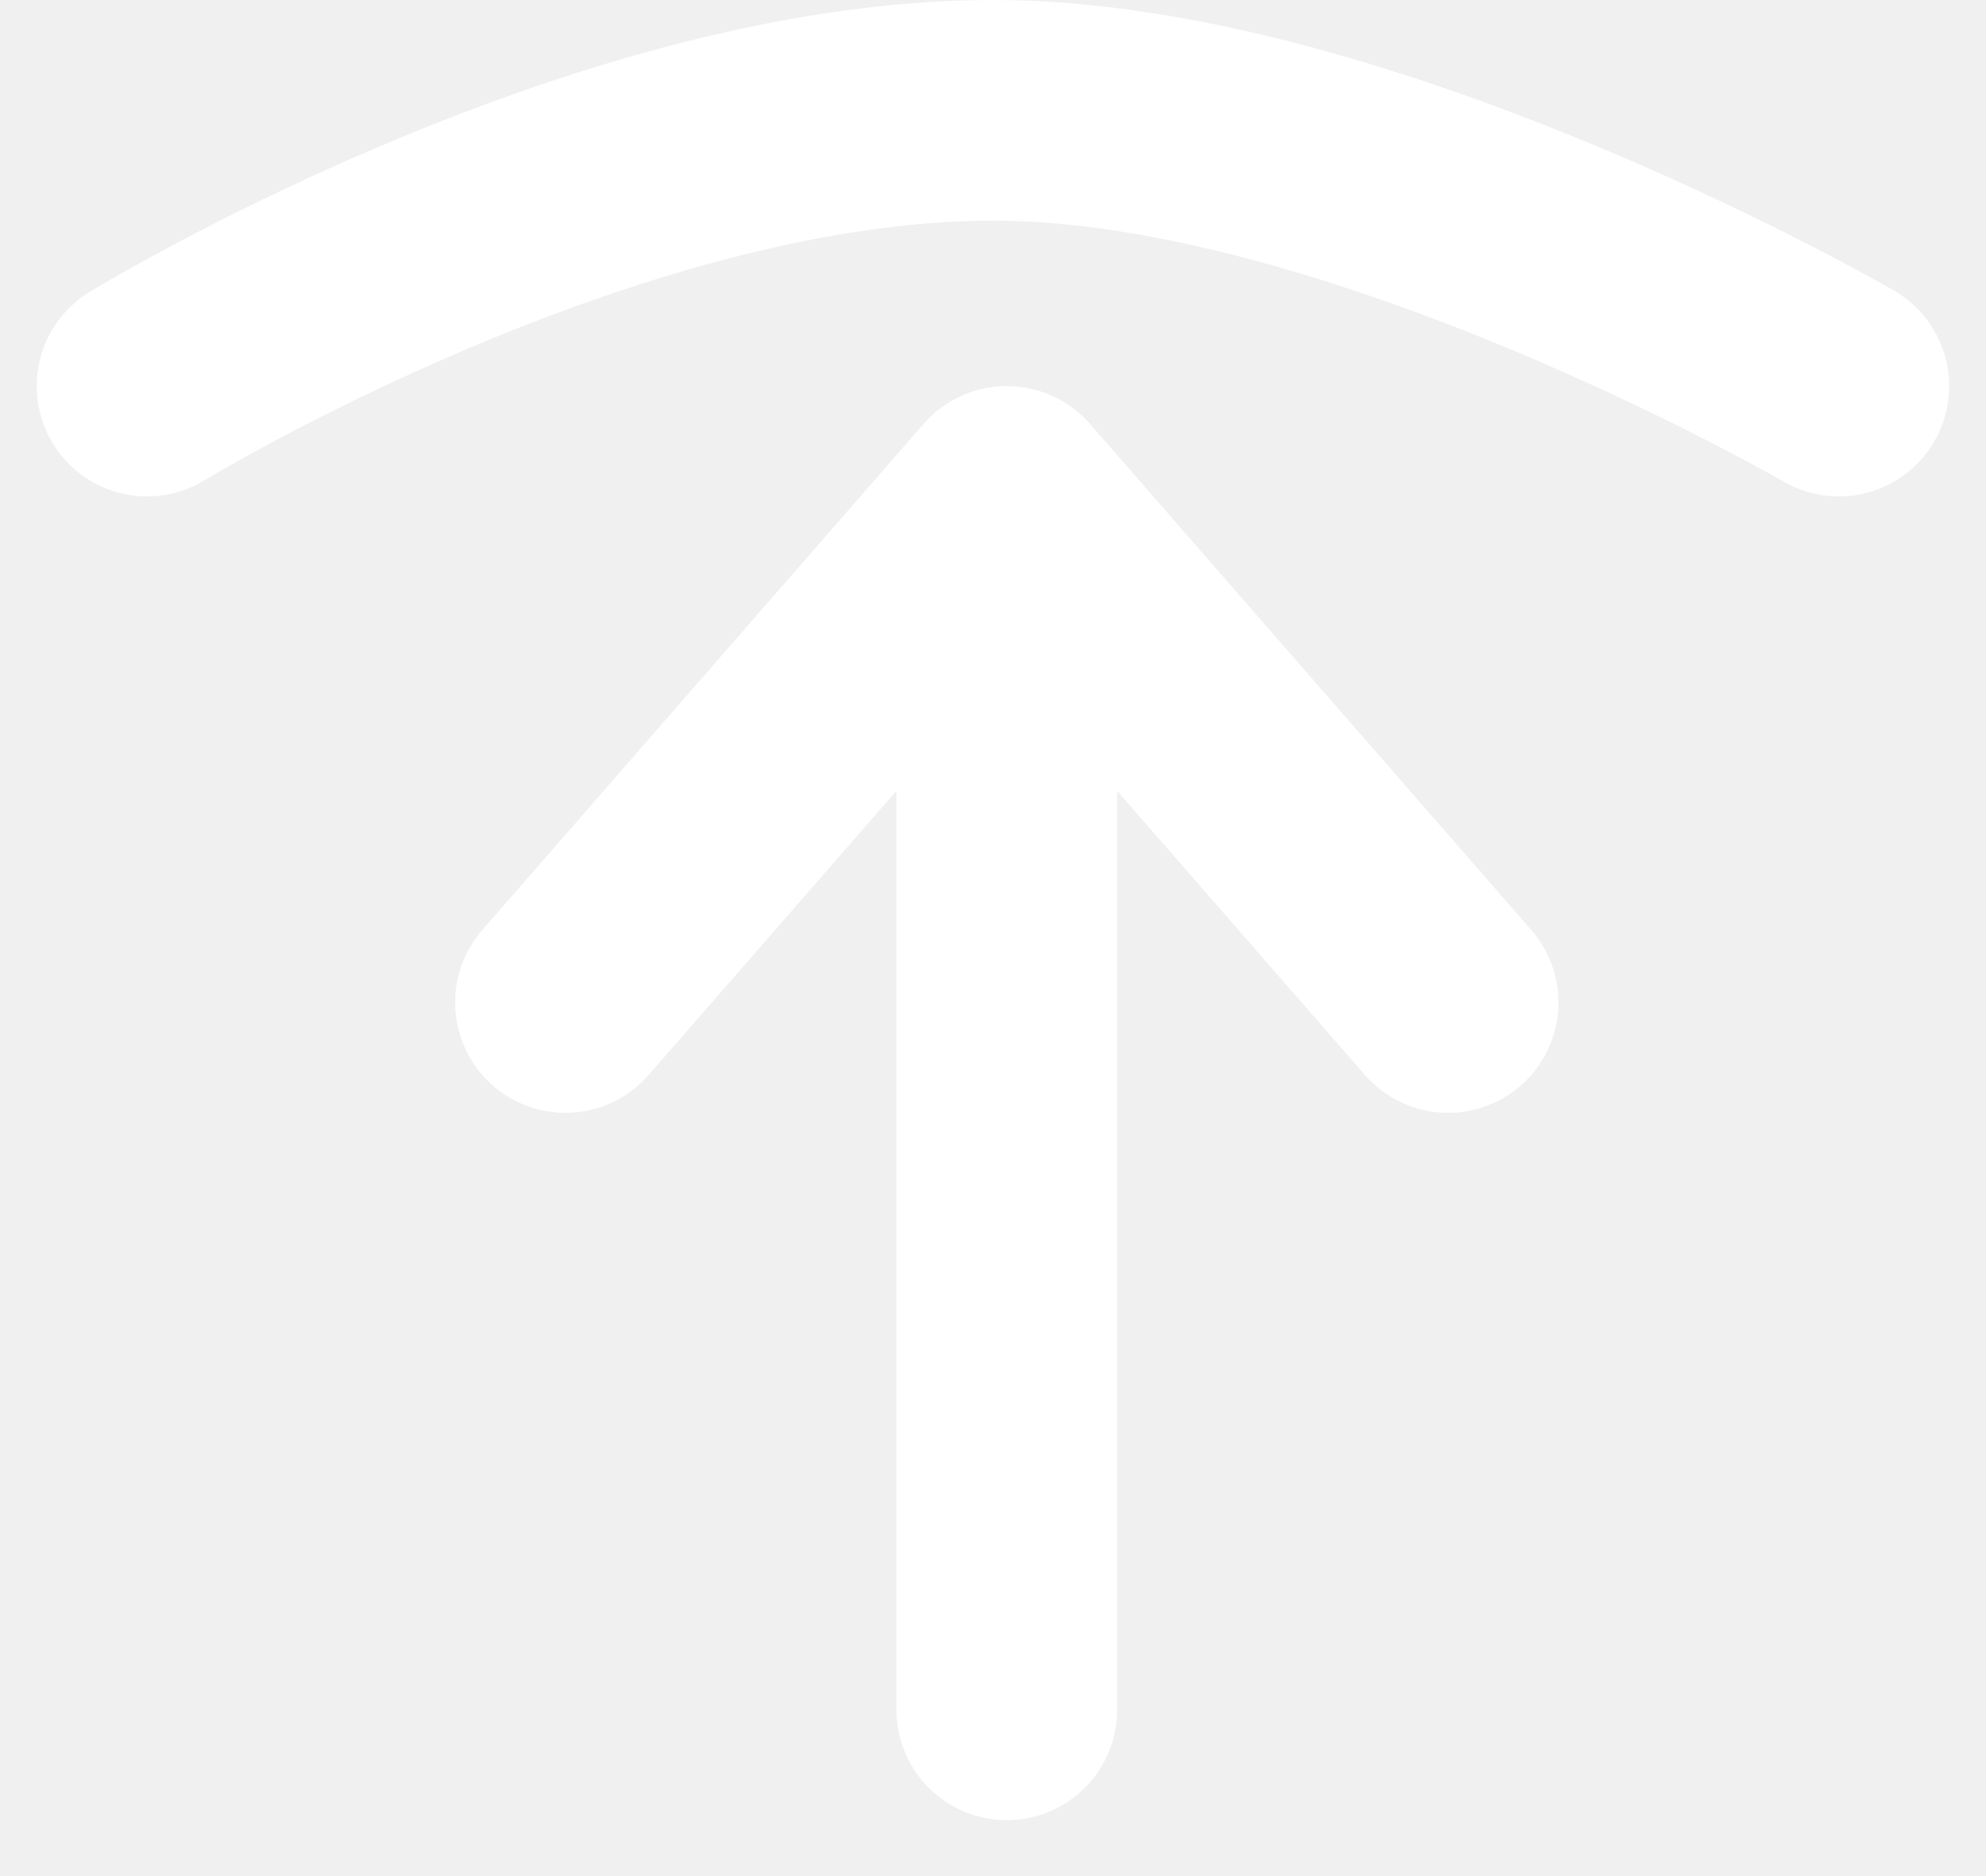
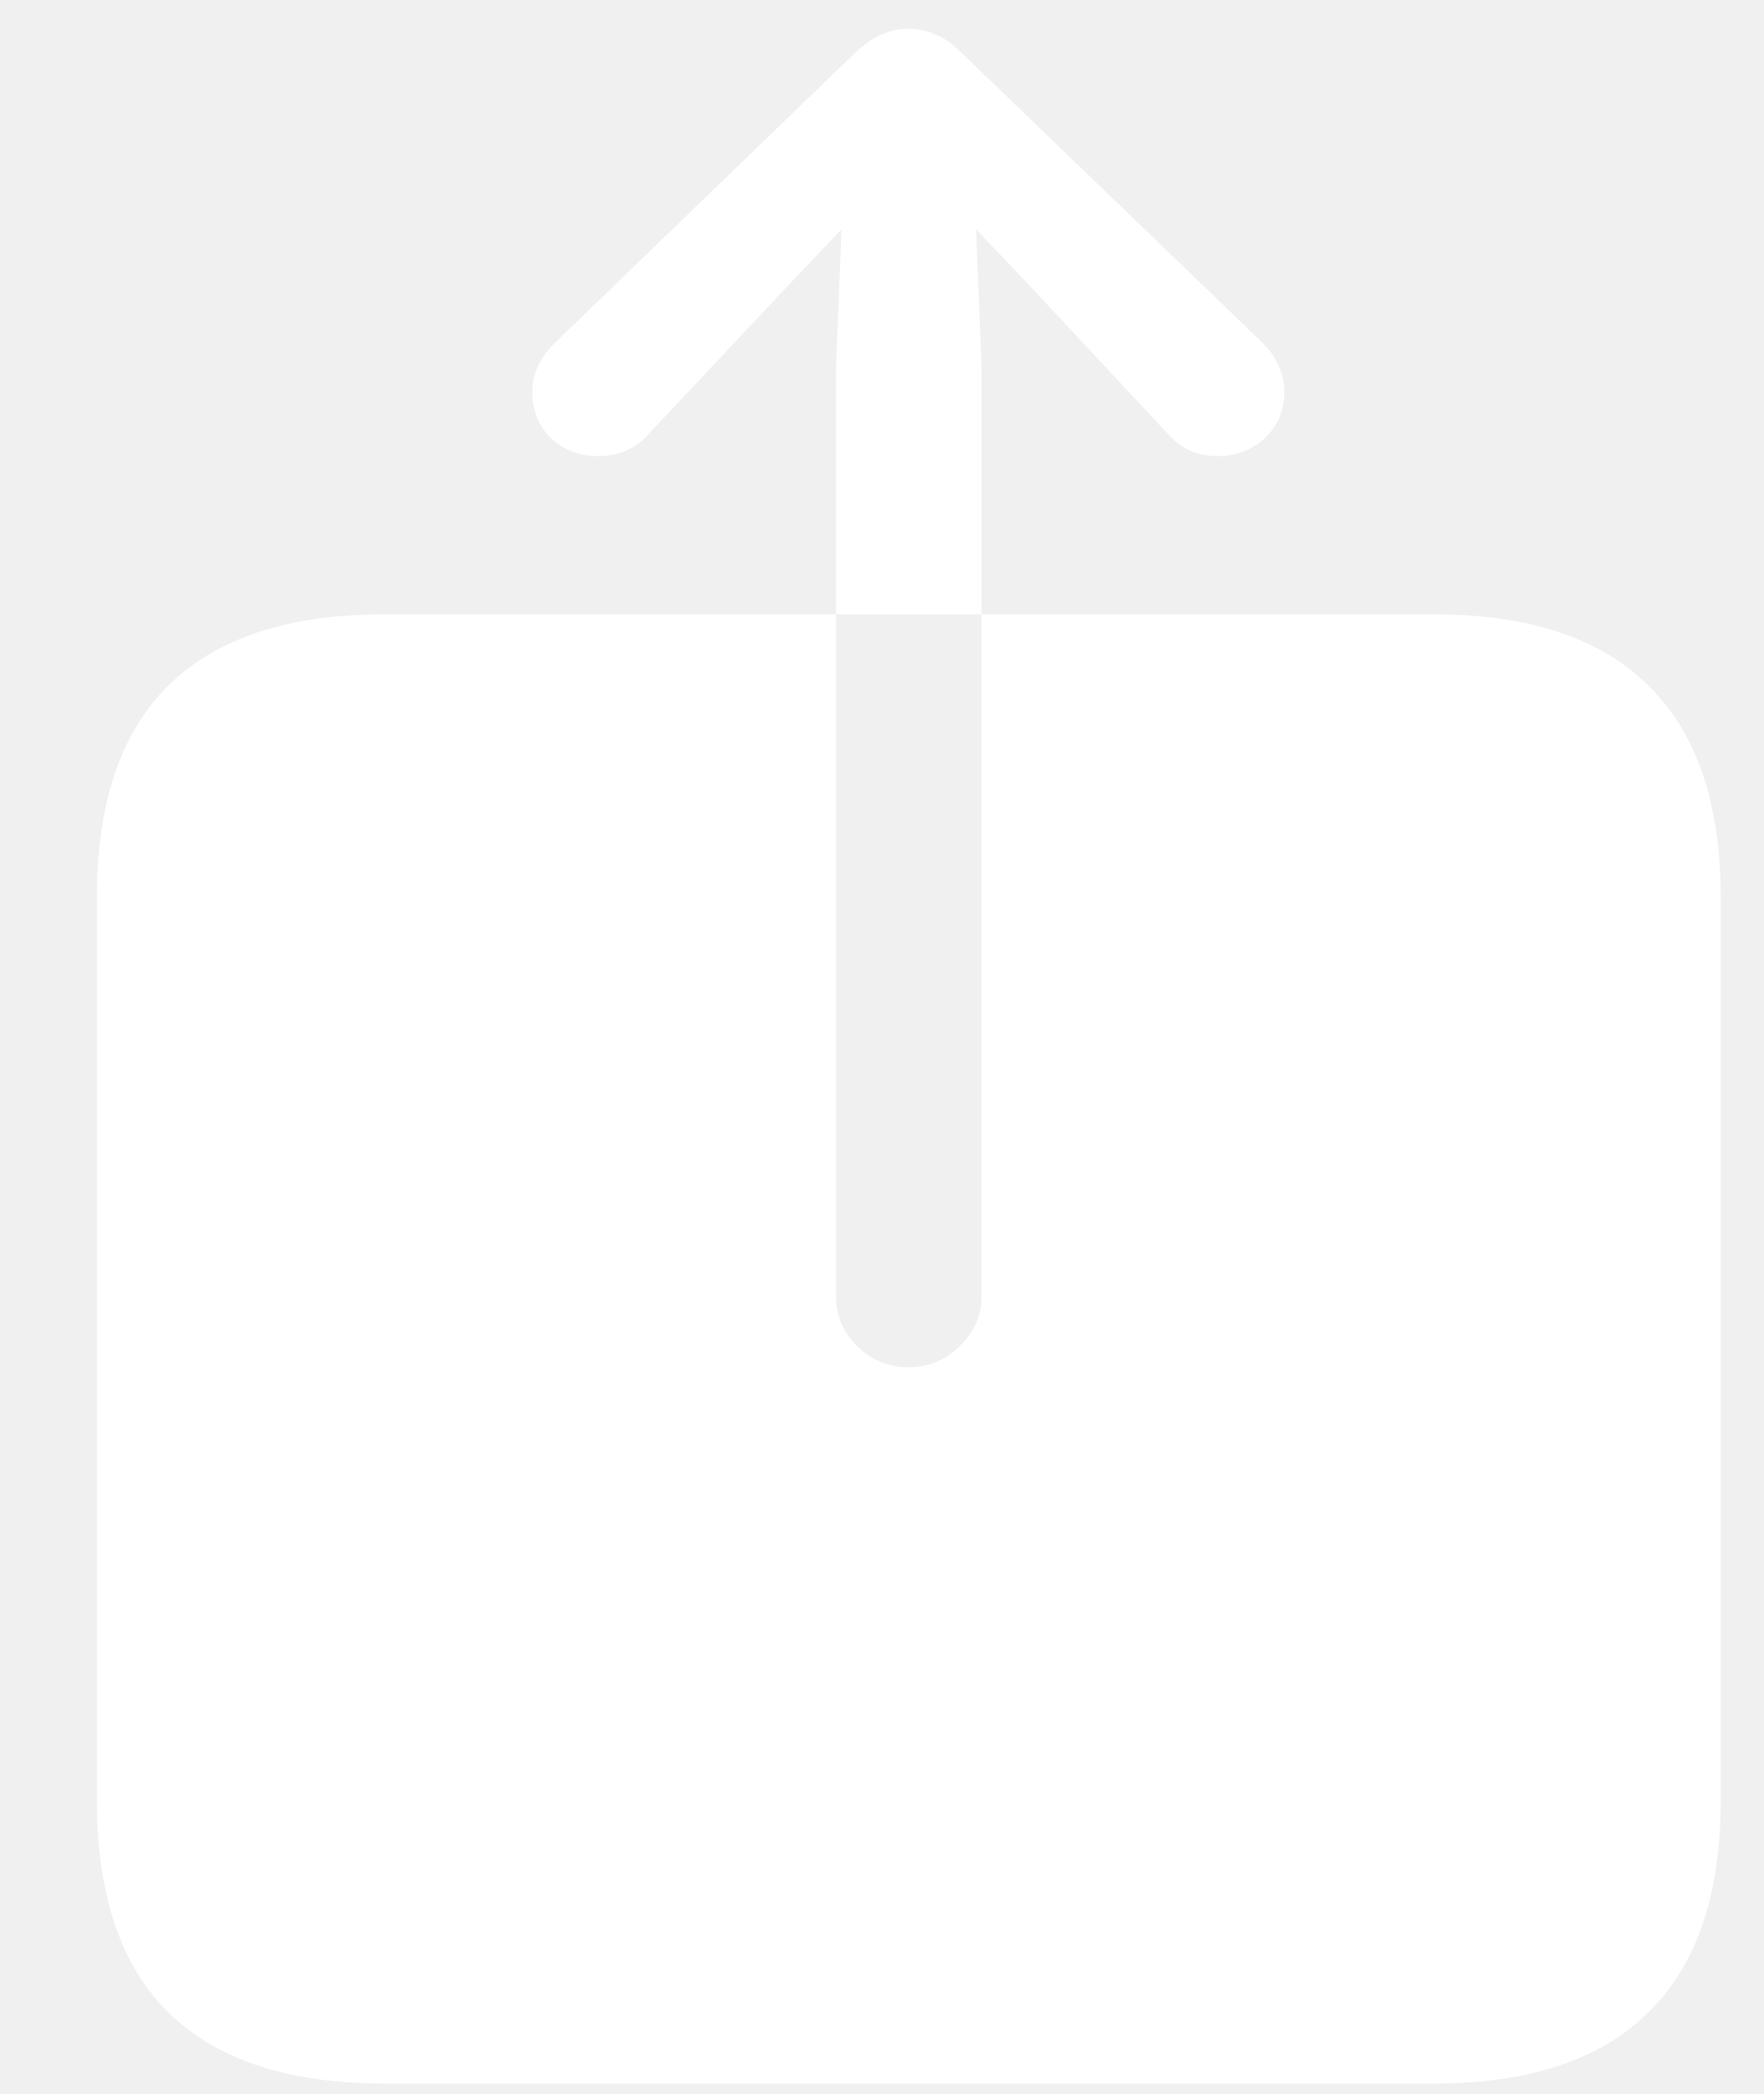
- <svg xmlns="http://www.w3.org/2000/svg" width="18" height="17" viewBox="0 0 18 17" fill="none">
-   <path d="M1.333 3.5C1.333 3.5 5.425 1 9 1C12.354 1 16.666 3.5 16.666 3.5" stroke="white" stroke-width="2" stroke-linecap="round" />
-   <path d="M9.125 15.5L9.125 4.5M9.125 4.5L5.125 9.088M9.125 4.5L13.125 9.088" stroke="white" stroke-width="2" stroke-linecap="round" stroke-linejoin="round" />
+ <svg xmlns="http://www.w3.org/2000/svg" width="16" height="19" viewBox="0 0 16 19" fill="none">
+   <path d="M0.879 16.332V8.147C0.879 7.29 1.095 6.648 1.526 6.222C1.964 5.79 2.617 5.574 3.485 5.574H13.006C13.875 5.574 14.525 5.79 14.957 6.222C15.394 6.648 15.613 7.29 15.613 8.147V16.332C15.613 17.19 15.394 17.832 14.957 18.258C14.525 18.689 13.875 18.905 13.006 18.905H3.485C2.617 18.905 1.964 18.689 1.526 18.258C1.095 17.832 0.879 17.19 0.879 16.332ZM8.242 12.406C8.424 12.406 8.579 12.342 8.707 12.215C8.839 12.088 8.906 11.938 8.906 11.767V3.316L8.856 2.08L9.321 2.569L10.599 3.939C10.715 4.072 10.865 4.138 11.047 4.138C11.219 4.138 11.363 4.083 11.479 3.972C11.595 3.861 11.653 3.723 11.653 3.557C11.653 3.397 11.59 3.25 11.462 3.117L8.723 0.478C8.64 0.395 8.56 0.339 8.482 0.312C8.41 0.278 8.33 0.262 8.242 0.262C8.159 0.262 8.078 0.278 8.001 0.312C7.929 0.339 7.849 0.395 7.76 0.478L5.029 3.117C4.896 3.25 4.83 3.397 4.83 3.557C4.83 3.723 4.885 3.861 4.996 3.972C5.112 4.083 5.256 4.138 5.428 4.138C5.616 4.138 5.768 4.072 5.884 3.939L7.171 2.569L7.636 2.08L7.586 3.316V11.767C7.586 11.938 7.65 12.088 7.777 12.215C7.91 12.342 8.065 12.406 8.242 12.406Z" fill="white" />
</svg>
